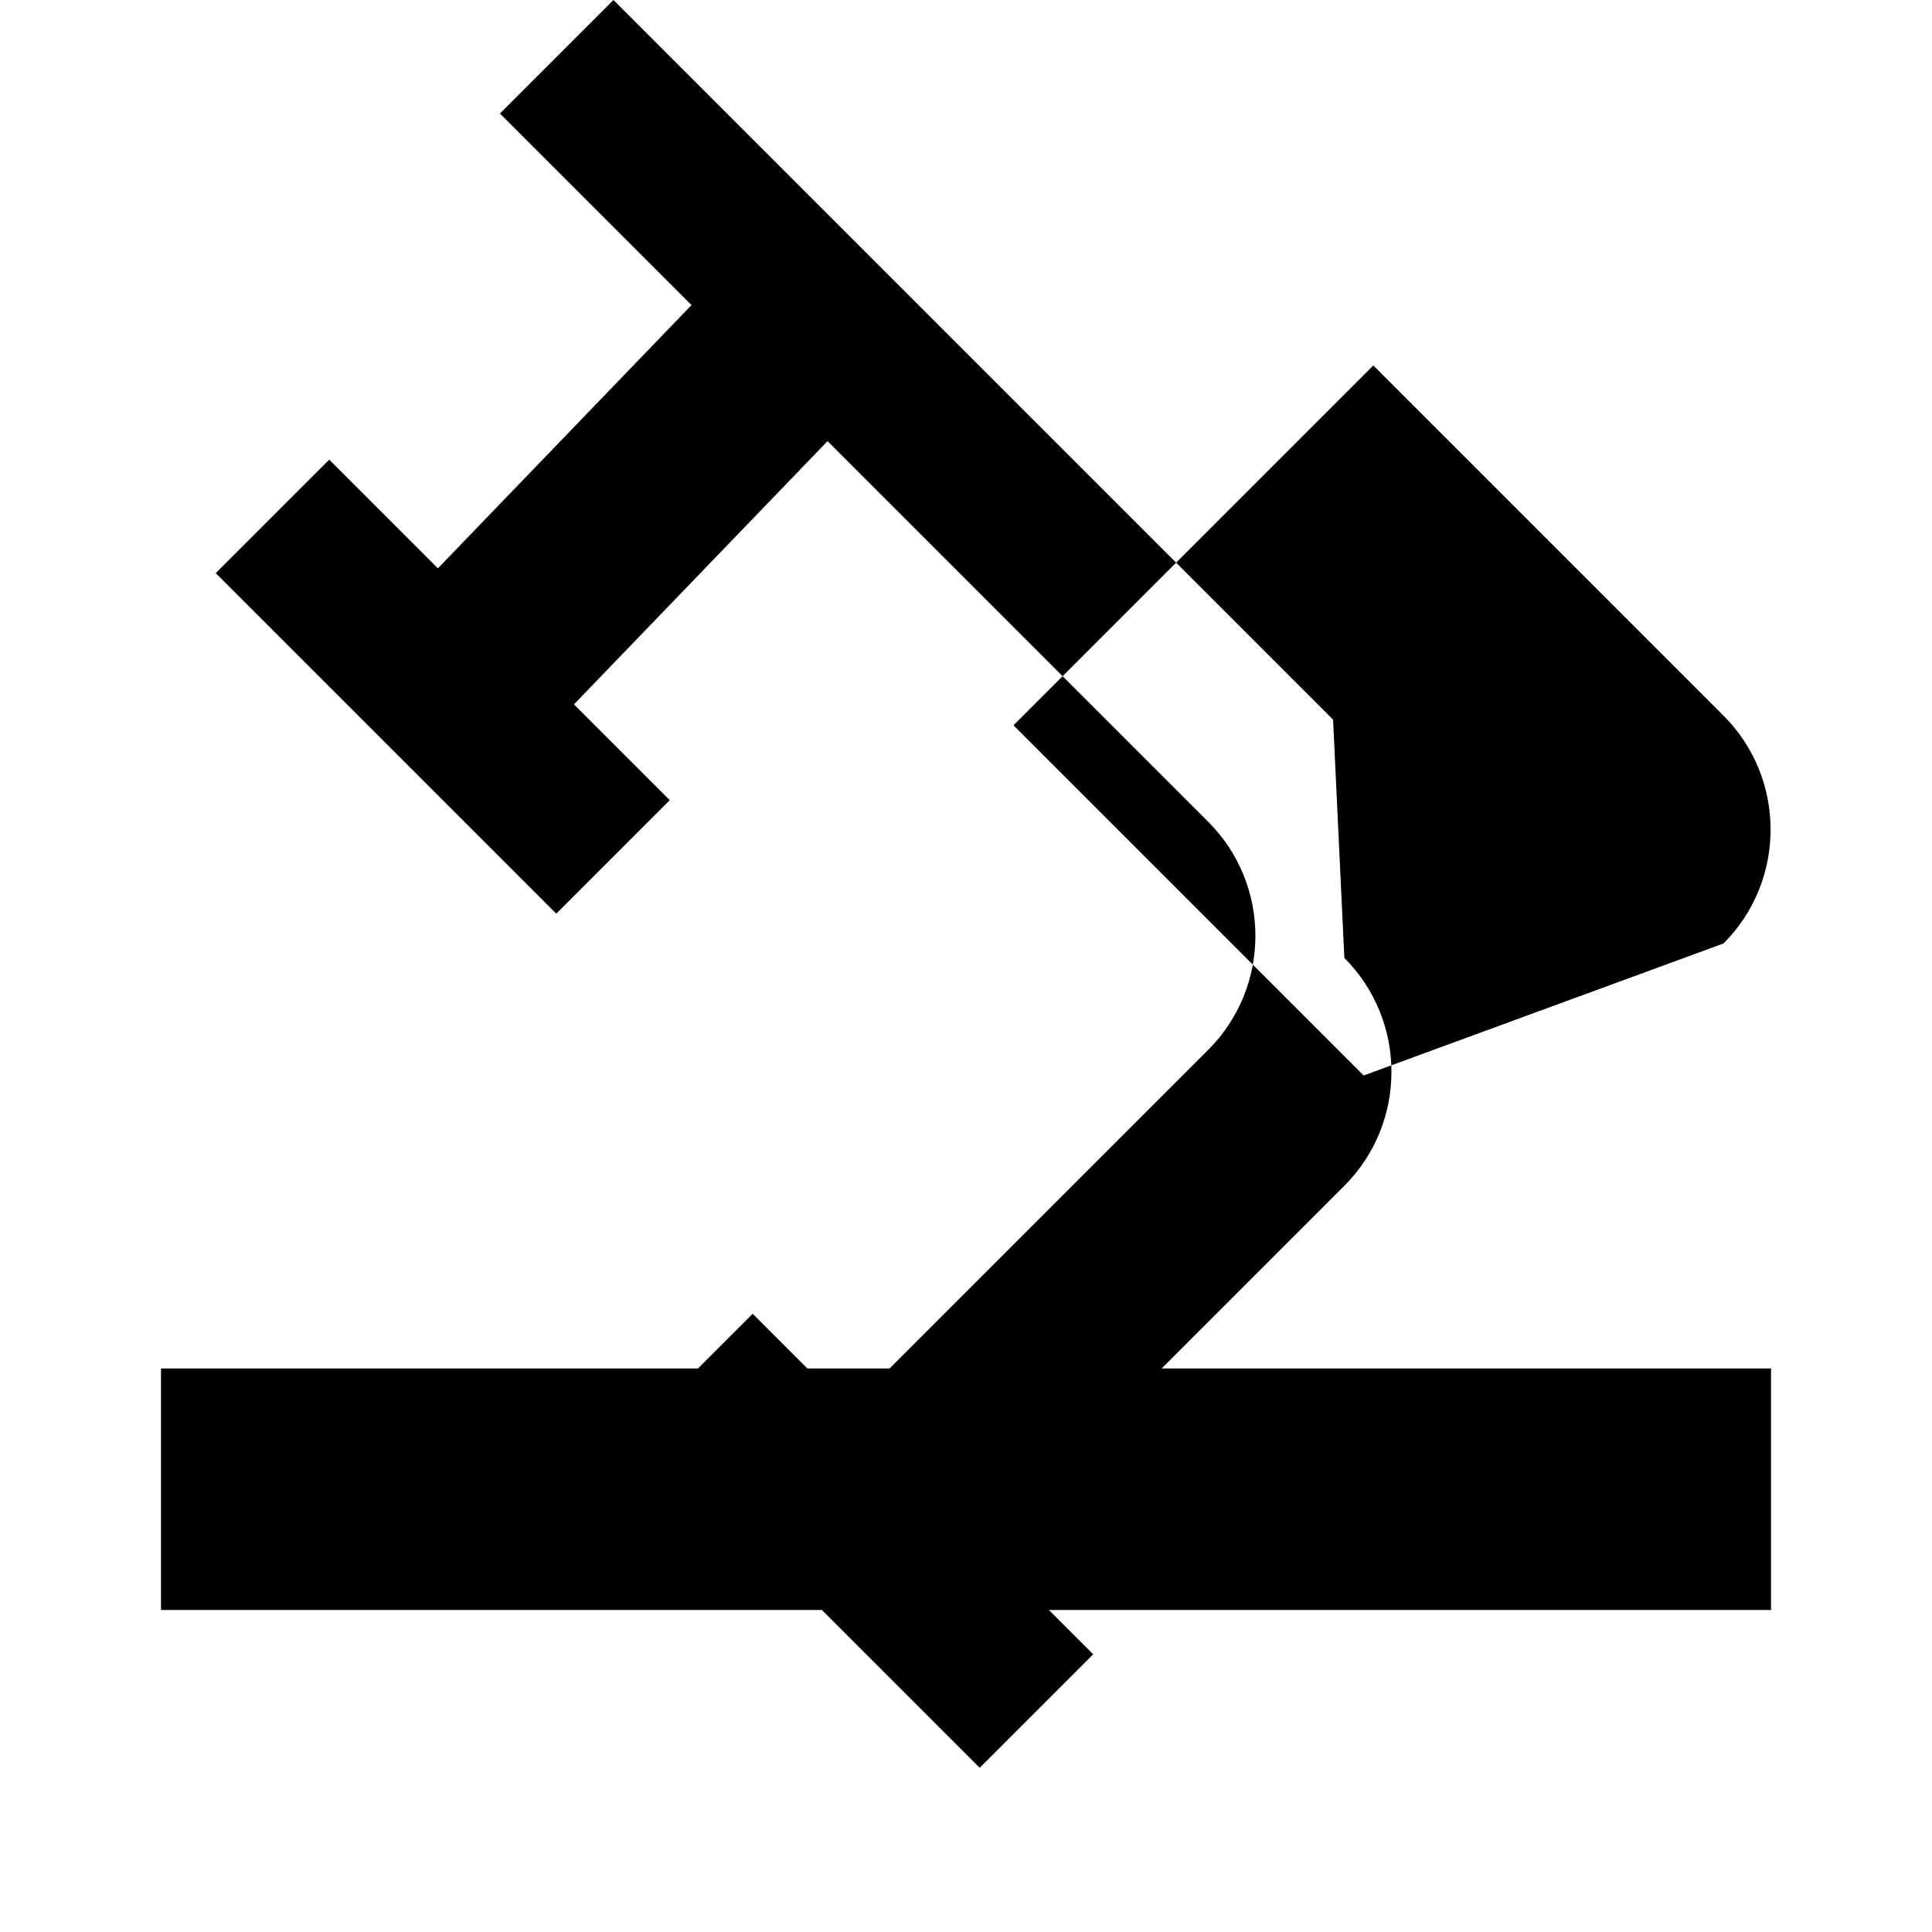
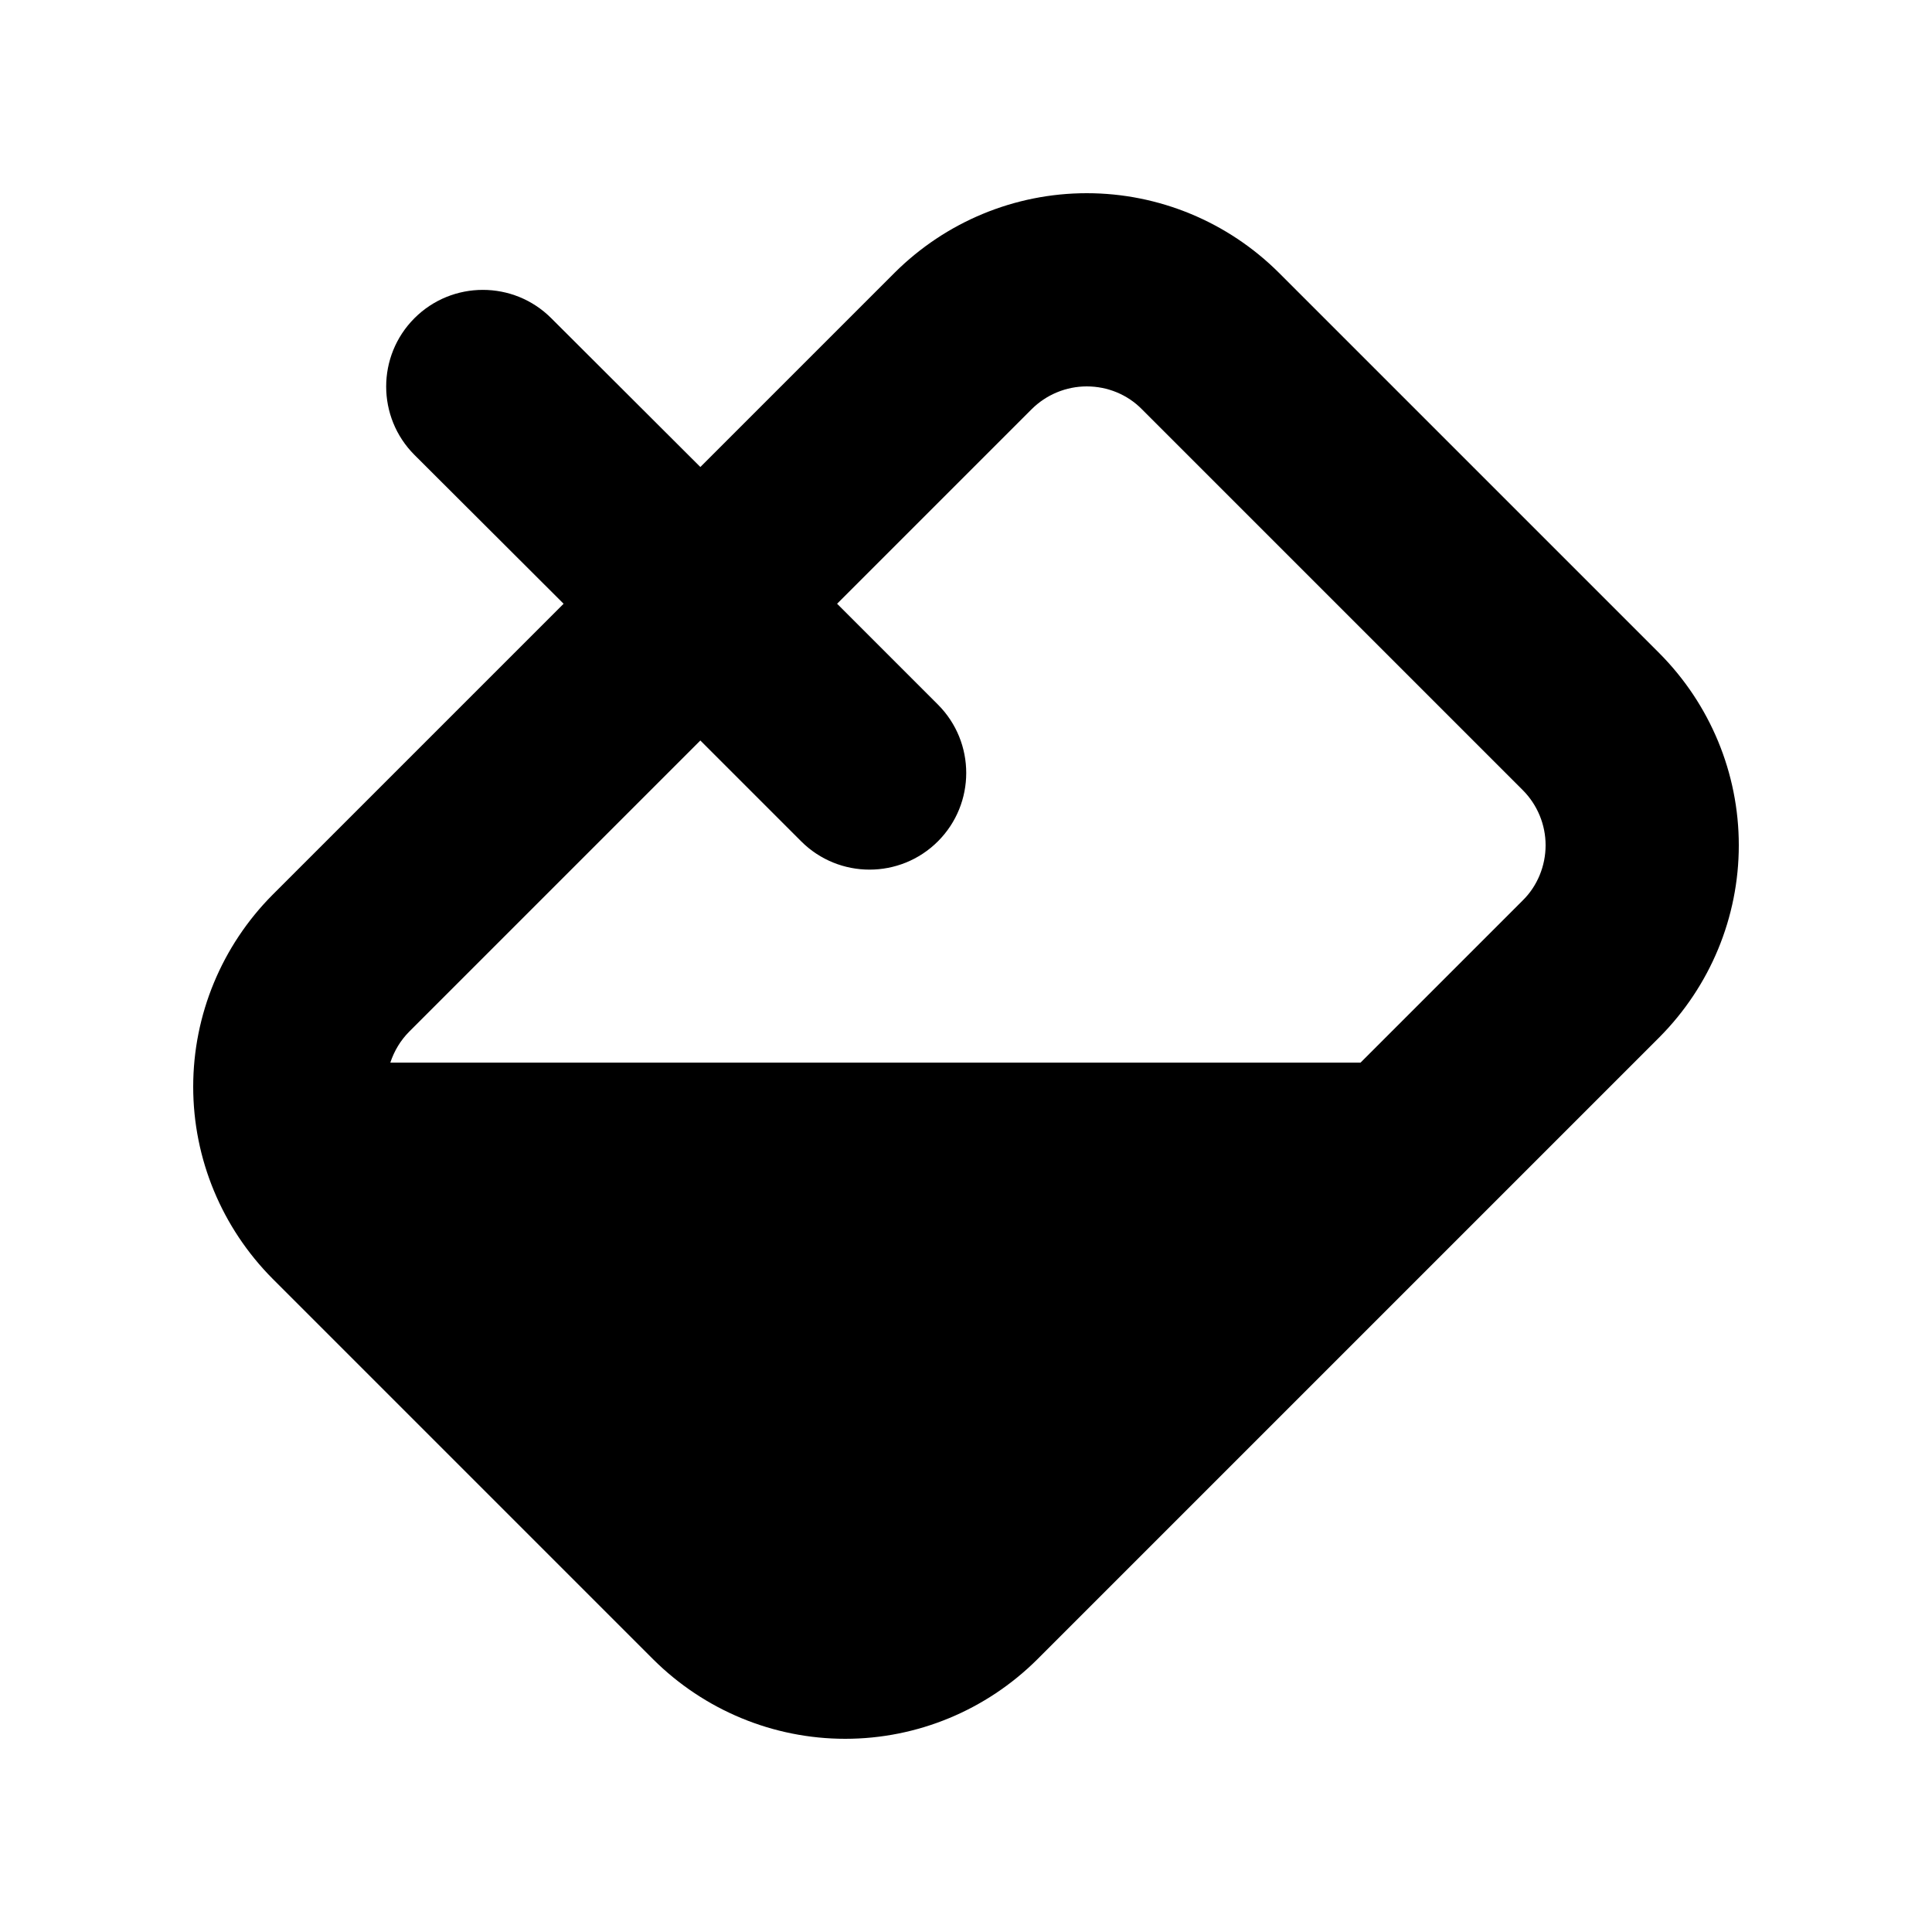
- <svg xmlns="http://www.w3.org/2000/svg" version="1.1" width="24" height="24" viewBox="0 0 24 24">
-   <path d="M16.56,8.94l-8.94,-8.94l-1.41,1.41l2.38,2.38l-3.15,3.27l-1.35,-1.35l-1.41,1.41l4.23,4.23l1.41,-1.41l-1.19,-1.19l3.15,-3.27l4.73,4.73c0.78,0.78 0.78,2.05 0,2.83l-4.47,4.47l-1.19,-1.19l-1.41,1.41l4.23,4.23l1.41,-1.41l-1.35,-1.35l4.47,-4.47c0.78,-0.78 0.78,-2.05 0,-2.83zM16.94,13.36l-4.35,-4.35l4.47,-4.47l4.35,4.35c0.78,0.78 0.78,2.05 0,2.83zM2,20h20v-3h-20v3z" fill="#000000" stroke="none" stroke-width="1" stroke-linecap="butt" />
+ <svg xmlns="http://www.w3.org/2000/svg" viewBox="0 0 640 640">
+   <path d="M360 128C366.9 128 373.5 130.7 378.3 135.6L504.4 261.7C509.3 266.6 512 273.2 512 280C512 286.8 509.3 293.5 504.4 298.3L450.7 352L129.3 352C130.6 348.1 132.7 344.6 135.6 341.7L232 245.3L265.4 278.7C277.9 291.2 298.2 291.2 310.7 278.7C323.2 266.2 323.2 245.9 310.7 233.4L277.3 200L341.7 135.6C346.6 130.7 353.2 128 360 128zM186.7 200L90.3 296.4C73.5 313.3 64 336.1 64 360C64 383.9 73.5 406.7 90.3 423.6L216.4 549.7C233.3 566.5 256.1 576 280 576C303.9 576 326.7 566.5 343.6 549.7L549.7 343.6C566.5 326.7 576 303.9 576 280C576 256.1 566.5 233.3 549.7 216.4L423.6 90.3C406.7 73.5 383.9 64 360 64C336.1 64 313.3 73.5 296.4 90.3L232 154.7L182.6 105.4C170.1 92.9 149.8 92.9 137.3 105.4C124.8 117.9 124.8 138.2 137.3 150.7L186.7 200z" />
</svg>
